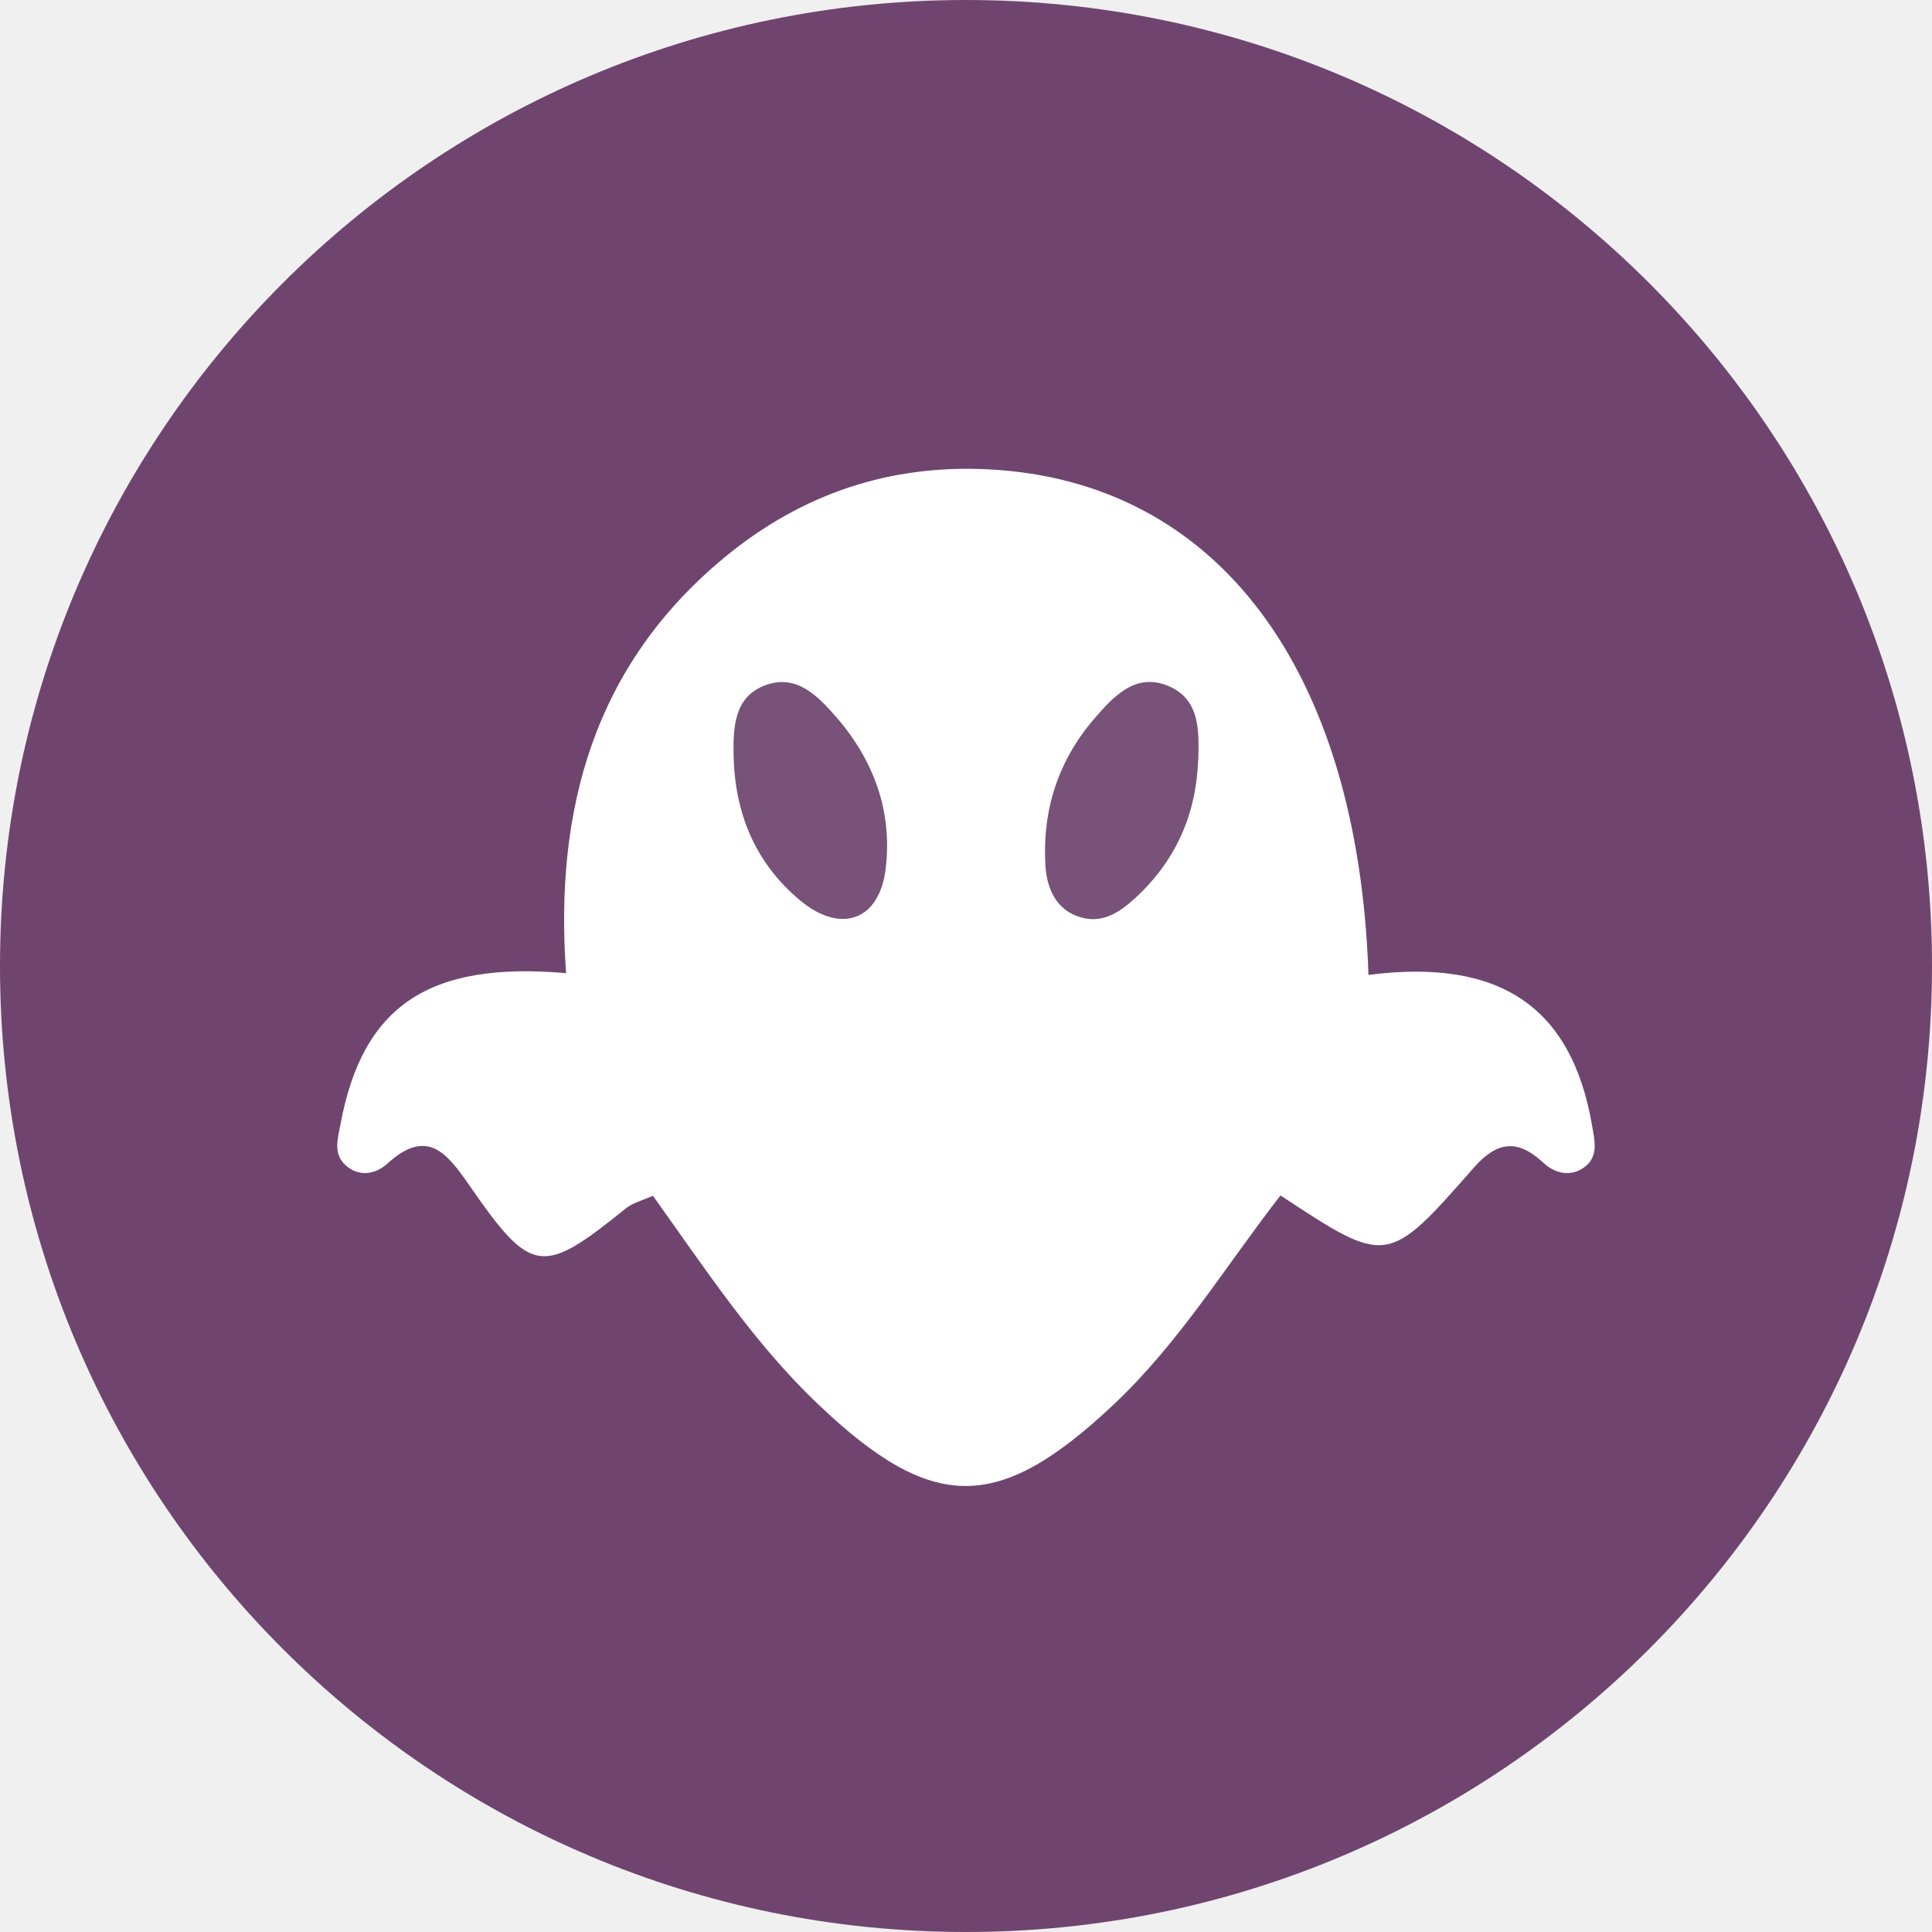
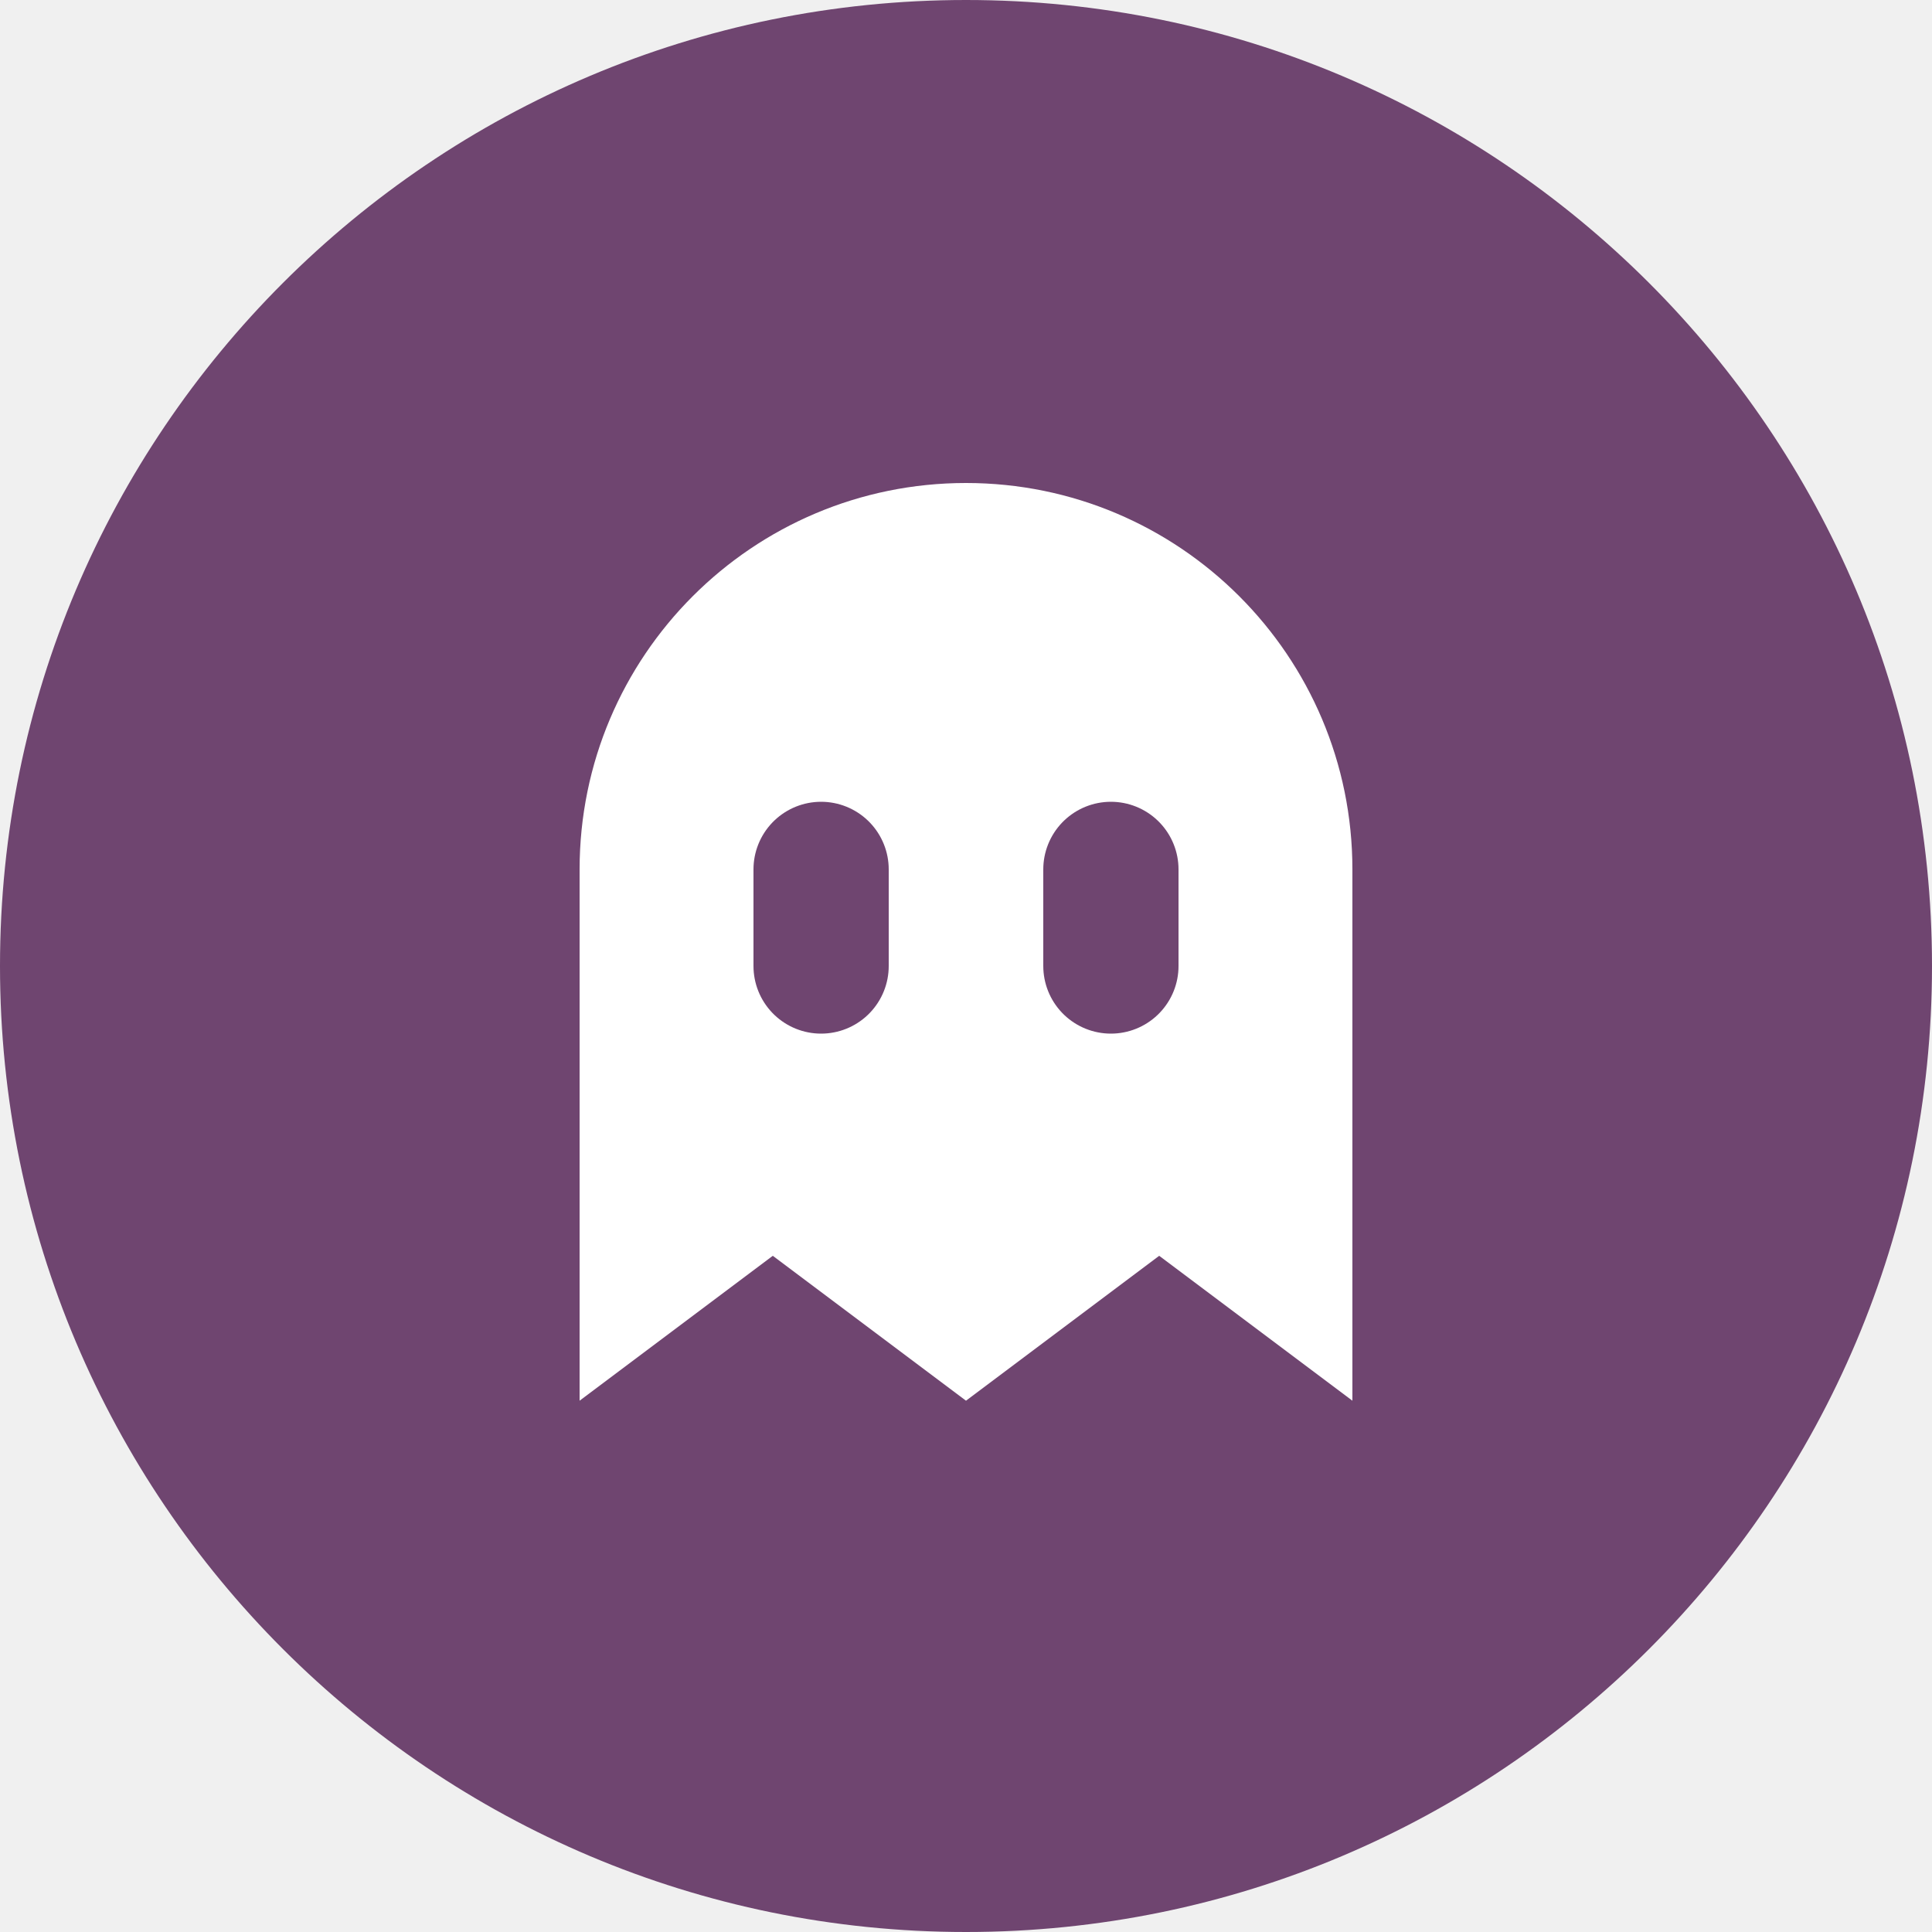
- <svg xmlns="http://www.w3.org/2000/svg" id="Layer_1" data-name="Layer 1" viewBox="0 0 256 256">
-   <defs>
-     <style>
-       .cls-1 {
-         fill: #fff;
-       }
- 
-       .cls-2 {
-         fill: #6f4570;
-       }
- 
-       .cls-3 {
-         fill: #785279;
-       }
-     </style>
-   </defs>
-   <circle class="cls-2" cx="128" cy="128" r="128" />
-   <path class="cls-1" d="M181.32,129.18c17.5-2.25,26.94,4.31,29.63,19.92,.35,2.02,.89,4.09-.95,5.51-1.82,1.4-3.97,.9-5.49-.53-3.43-3.21-6.15-2.85-9.23,.65-11.43,13.03-11.49,12.97-25.61,3.67-7.23,9.3-13.4,19.53-22.16,27.76-15.24,14.32-23.93,14.36-39.14-.12-8.5-8.1-14.85-17.81-21.86-27.6-1.34,.61-2.63,.92-3.57,1.67-11.08,8.95-12.51,8.86-20.73-3.02-3.01-4.34-5.61-7.7-10.89-2.9-1.55,1.41-3.7,1.79-5.46,.27-1.77-1.53-1.11-3.56-.73-5.56,2.91-15.53,11.6-21.56,29.88-19.95-1.56-21.61,3.65-40.79,21.04-55.13,10.2-8.4,21.88-12.33,35.08-11.62,30.09,1.6,48.84,26.36,50.2,66.98Z" />
-   <path class="cls-3" d="M97.2,100.05c-.05-3.76,.1-7.72,4.2-9.25,4.1-1.54,6.94,1.39,9.36,4.16,5.03,5.76,7.53,12.61,6.59,20.2-.85,6.86-5.98,8.61-11.33,4.15-5.97-4.98-8.66-11.56-8.82-19.25Z" />
-   <path class="cls-3" d="M158.77,100.6c-.26,7.31-2.96,13.47-8.42,18.46-2.1,1.92-4.32,3.3-7.12,2.5-3.33-.96-4.53-3.86-4.71-6.94-.42-7.24,1.69-13.82,6.43-19.33,2.59-3.02,5.62-6.37,10.14-4.27,3.89,1.81,3.8,5.86,3.69,9.59Z" />
+ <svg xmlns="http://www.w3.org/2000/svg" viewBox="0 0 68 68">
+   <circle cx="34" cy="34" r="34" fill="#6F4570" />
+   <path transform="translate(13.6 13.6) scale(1.7)" d="M4 21v-11a8 8 0 0 1 16 0v11l-4-3-4 3-4-3z" fill="#FFFFFF" fill-rule="evenodd" />
+   <path transform="translate(13.6 13.6) scale(1.7)" d="M9 10v2m6-2v2" fill="none" fill-rule="evenodd" stroke="#6F4570" stroke-width="2.8" stroke-linecap="round" stroke-linejoin="round" />
</svg>
